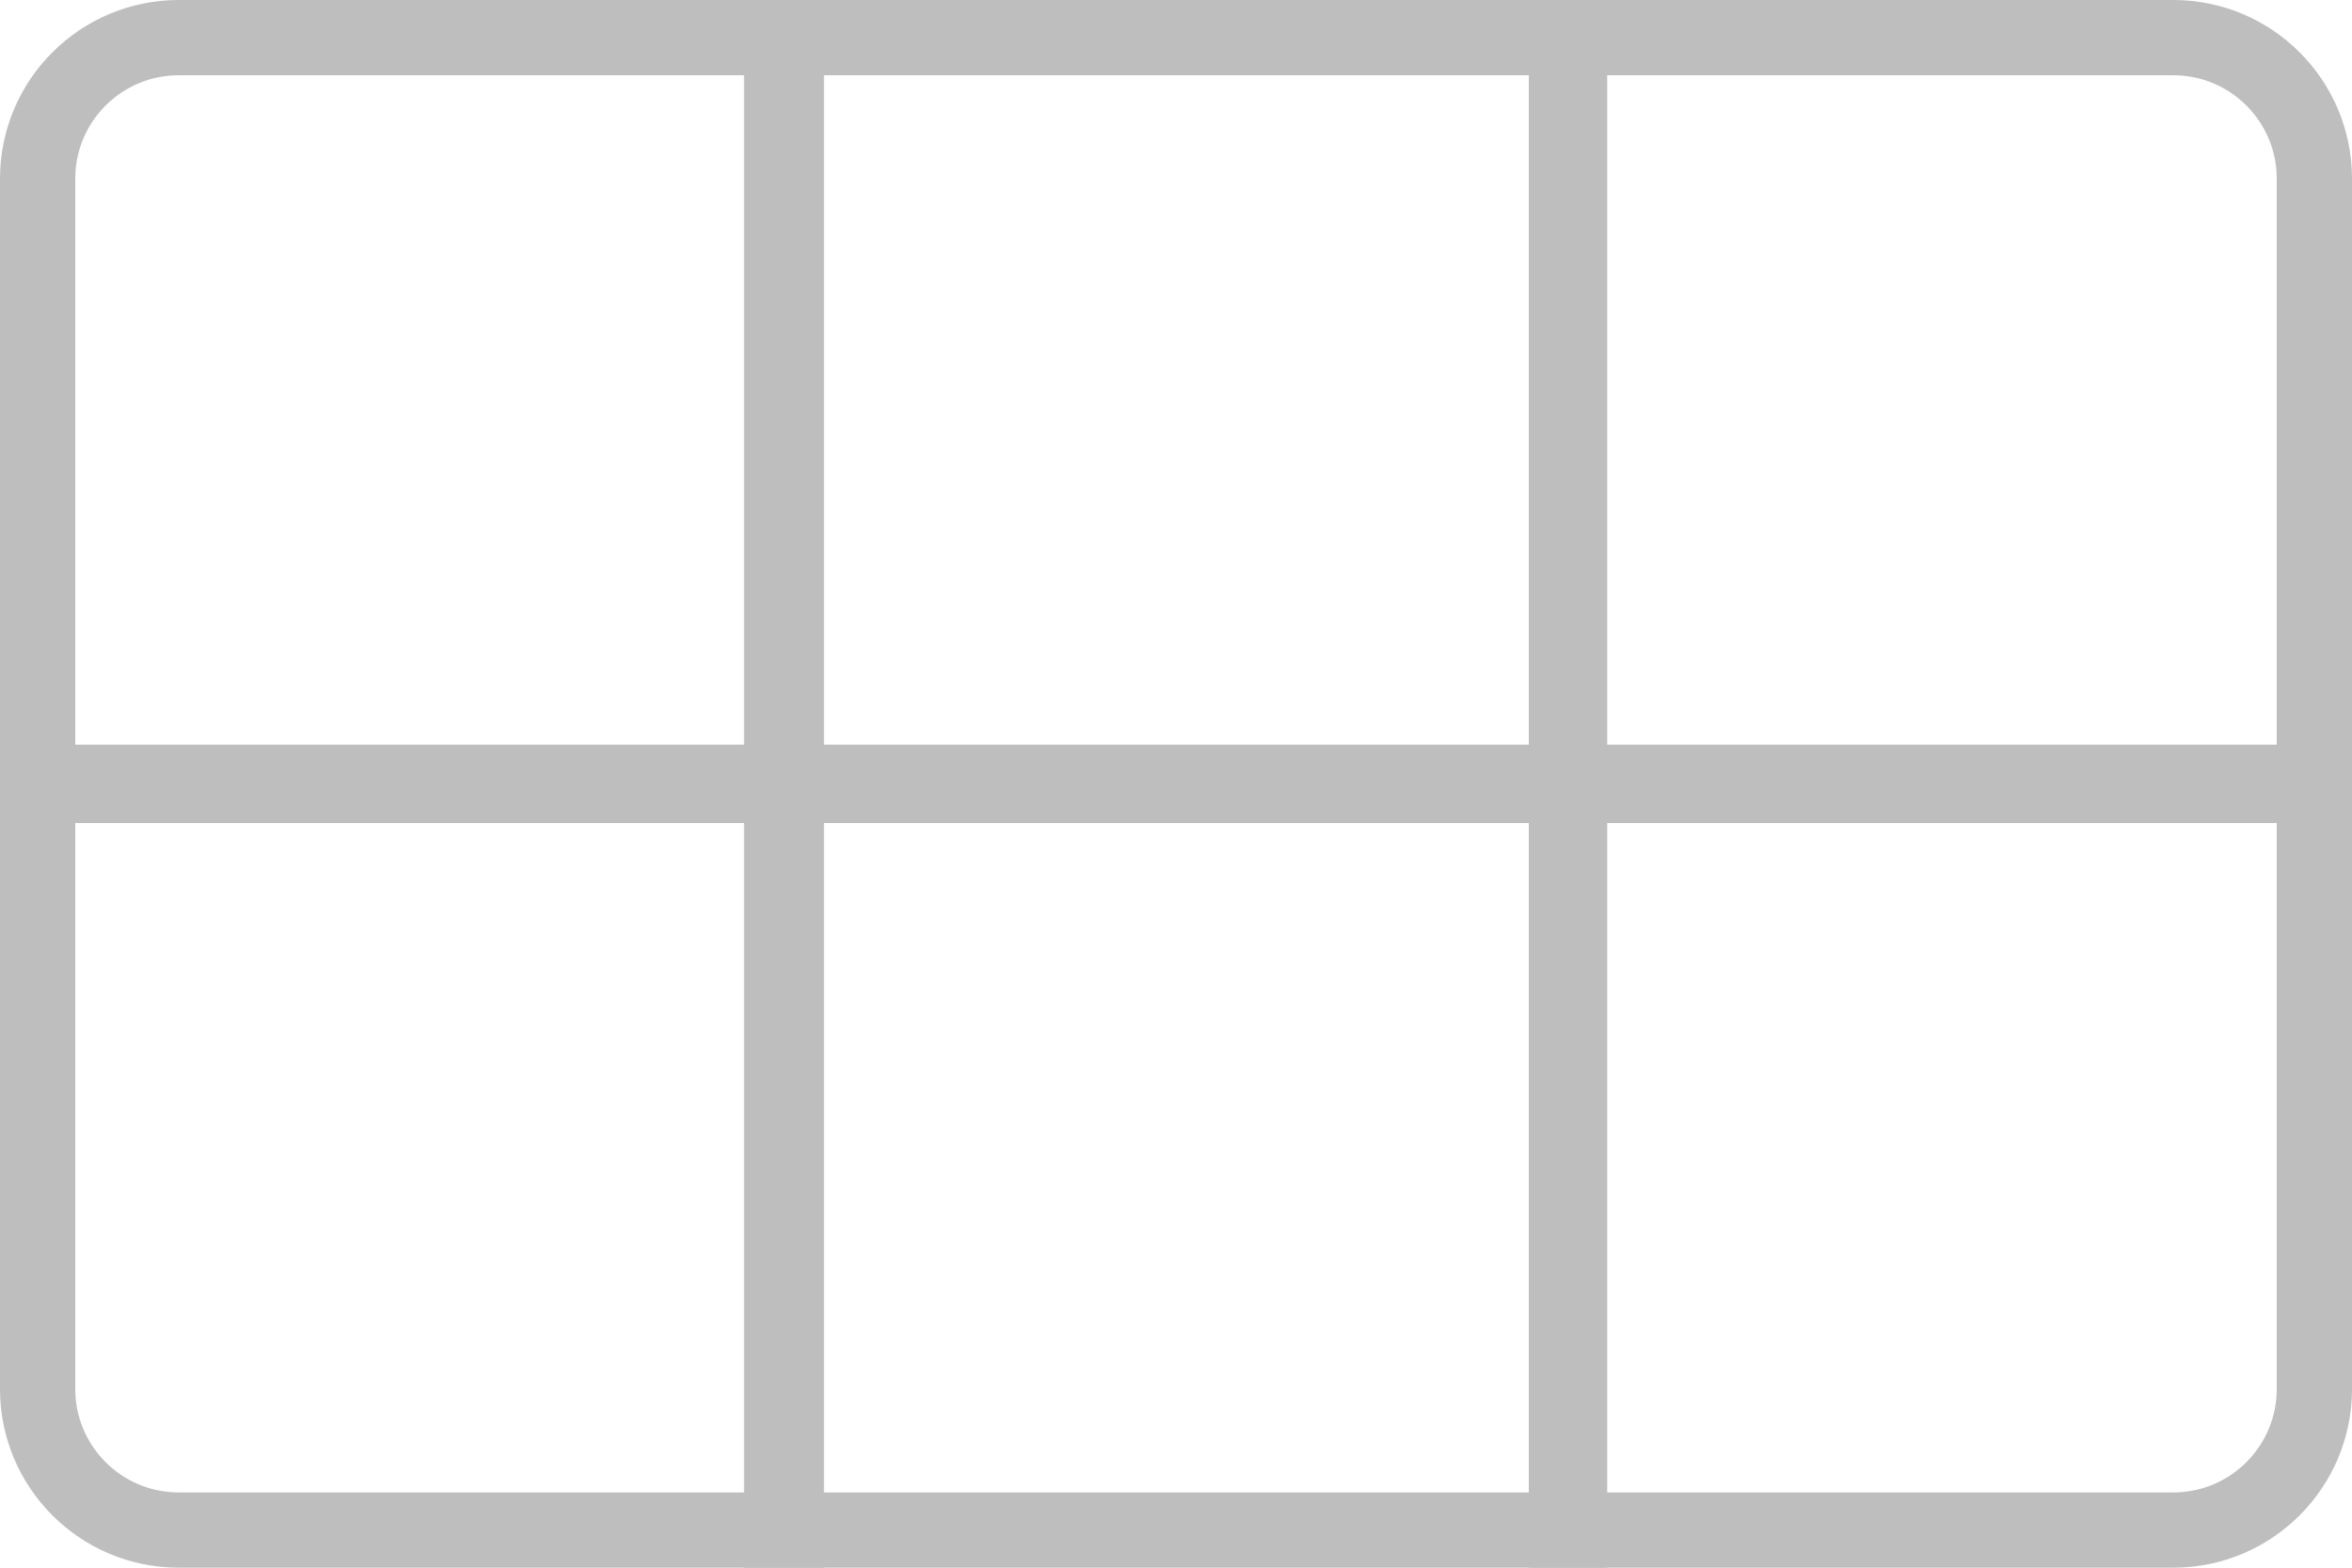
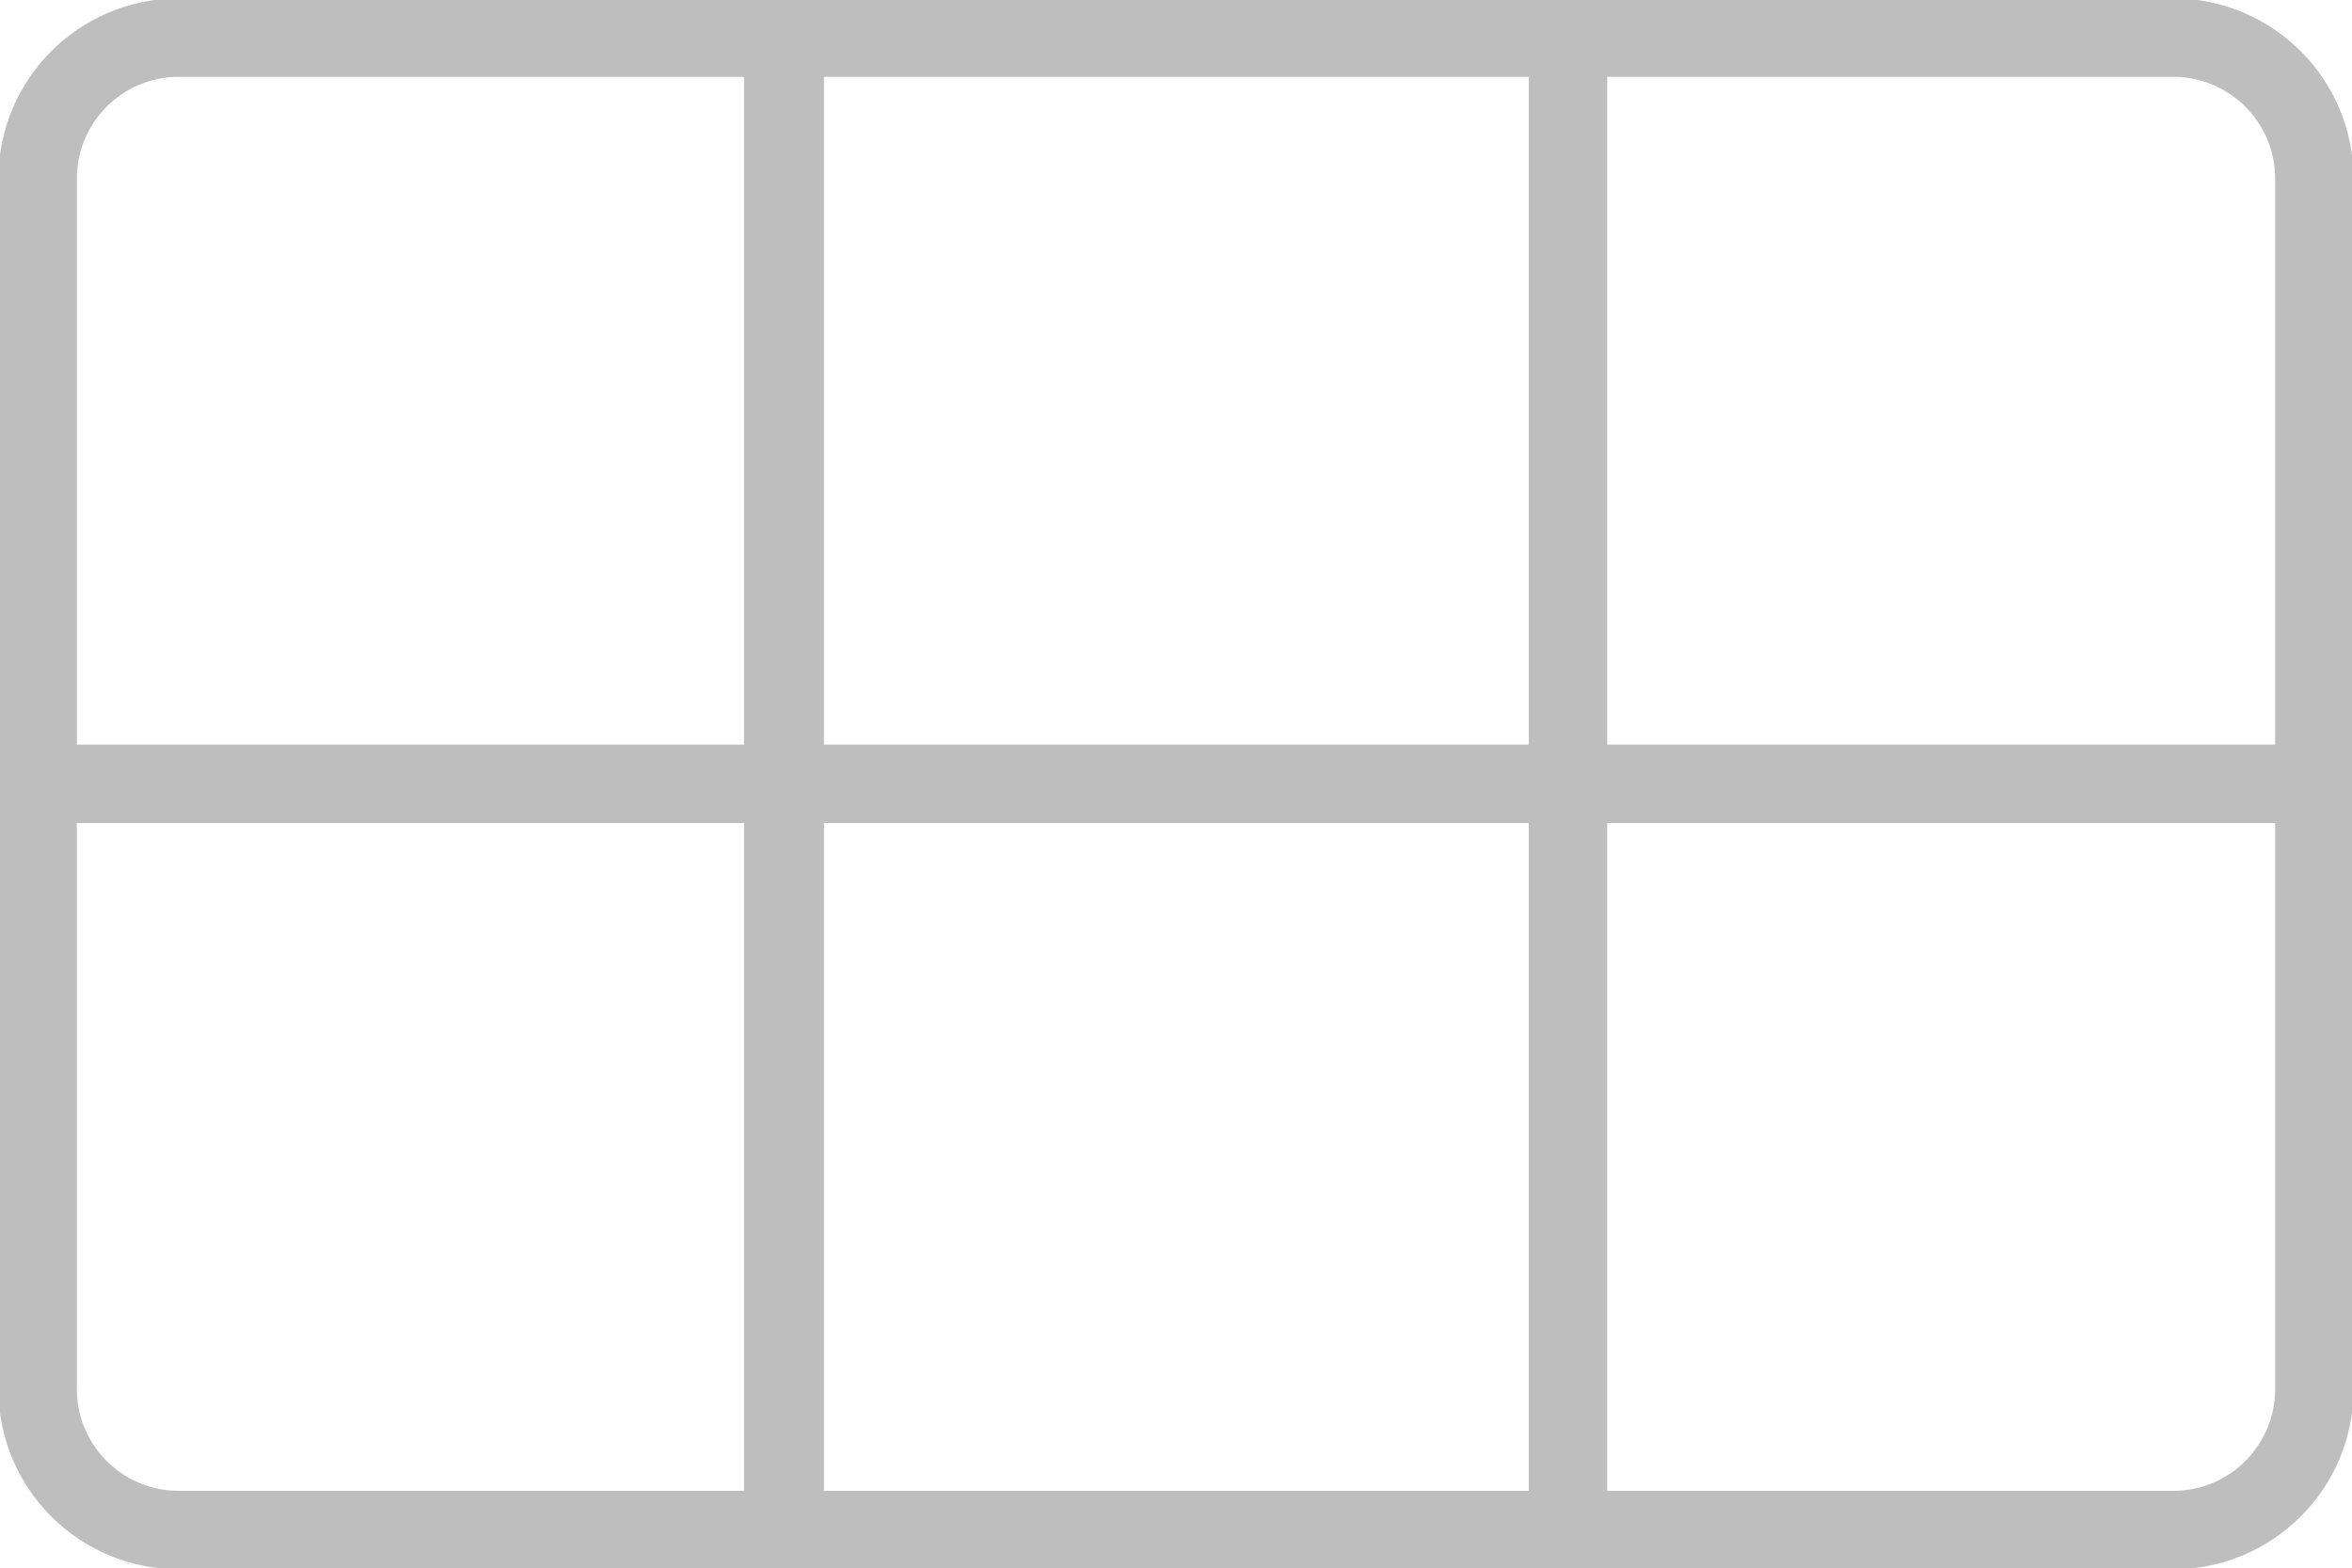
<svg xmlns="http://www.w3.org/2000/svg" width="150mm" height="100mm" viewBox="0 0 150 100">
-   <path style="fill:none;fill-rule:evenodd;stroke:#bebebe;stroke-width:5.098;stroke-linecap:butt;stroke-linejoin:miter;stroke-miterlimit:4;stroke-dasharray:none" d="M 50,0 V 100" />
-   <path style="fill:none;fill-rule:evenodd;stroke:#bebebe;stroke-width:5;stroke-linecap:butt;stroke-linejoin:miter;stroke-miterlimit:4;stroke-dasharray:none" d="M 150,50 H 0" />
-   <path style="fill:none;fill-rule:evenodd;stroke:#bebebe;stroke-width:5;stroke-linecap:butt;stroke-linejoin:miter;stroke-miterlimit:4;stroke-dasharray:none" d="M 100,0 V 100" />
-   <rect style="color:#000000;display:inline;overflow:visible;visibility:visible;opacity:1;fill:none;fill-opacity:1;fill-rule:nonzero;stroke:#bebebe;stroke-width:4.8;stroke-linecap:butt;stroke-linejoin:miter;stroke-miterlimit:4;stroke-dasharray:none;stroke-dashoffset:0;stroke-opacity:1;marker:none;enable-background:accumulate" width="145.2" height="95.2" x="2.4" y="2.4" ry="9" />
+   <path style="fill:none;fill-rule:evenodd;stroke:#bebebe;stroke-width:5.098;stroke-linecap:butt;stroke-linejoin:miter;stroke-miterlimit:4" d="M 50,0 V 100" />
+   <path style="fill:none;fill-rule:evenodd;stroke:#bebebe;stroke-width:5;stroke-linecap:butt;stroke-linejoin:miter;stroke-miterlimit:4" d="M 150,50 H 0" />
+   <path style="fill:none;fill-rule:evenodd;stroke:#bebebe;stroke-width:5;stroke-linecap:butt;stroke-linejoin:miter;stroke-miterlimit:4" d="M 100,0 V 100" />
+   <rect style="color:#000000;display:inline;overflow:visible;fill:none;stroke:#bebebe;stroke-width:5;stroke-linecap:butt;stroke-linejoin:miter;stroke-miterlimit:4;enable-background:accumulate" width="145.2" height="95.2" x="2.4" y="2.4" ry="9" />
</svg>
